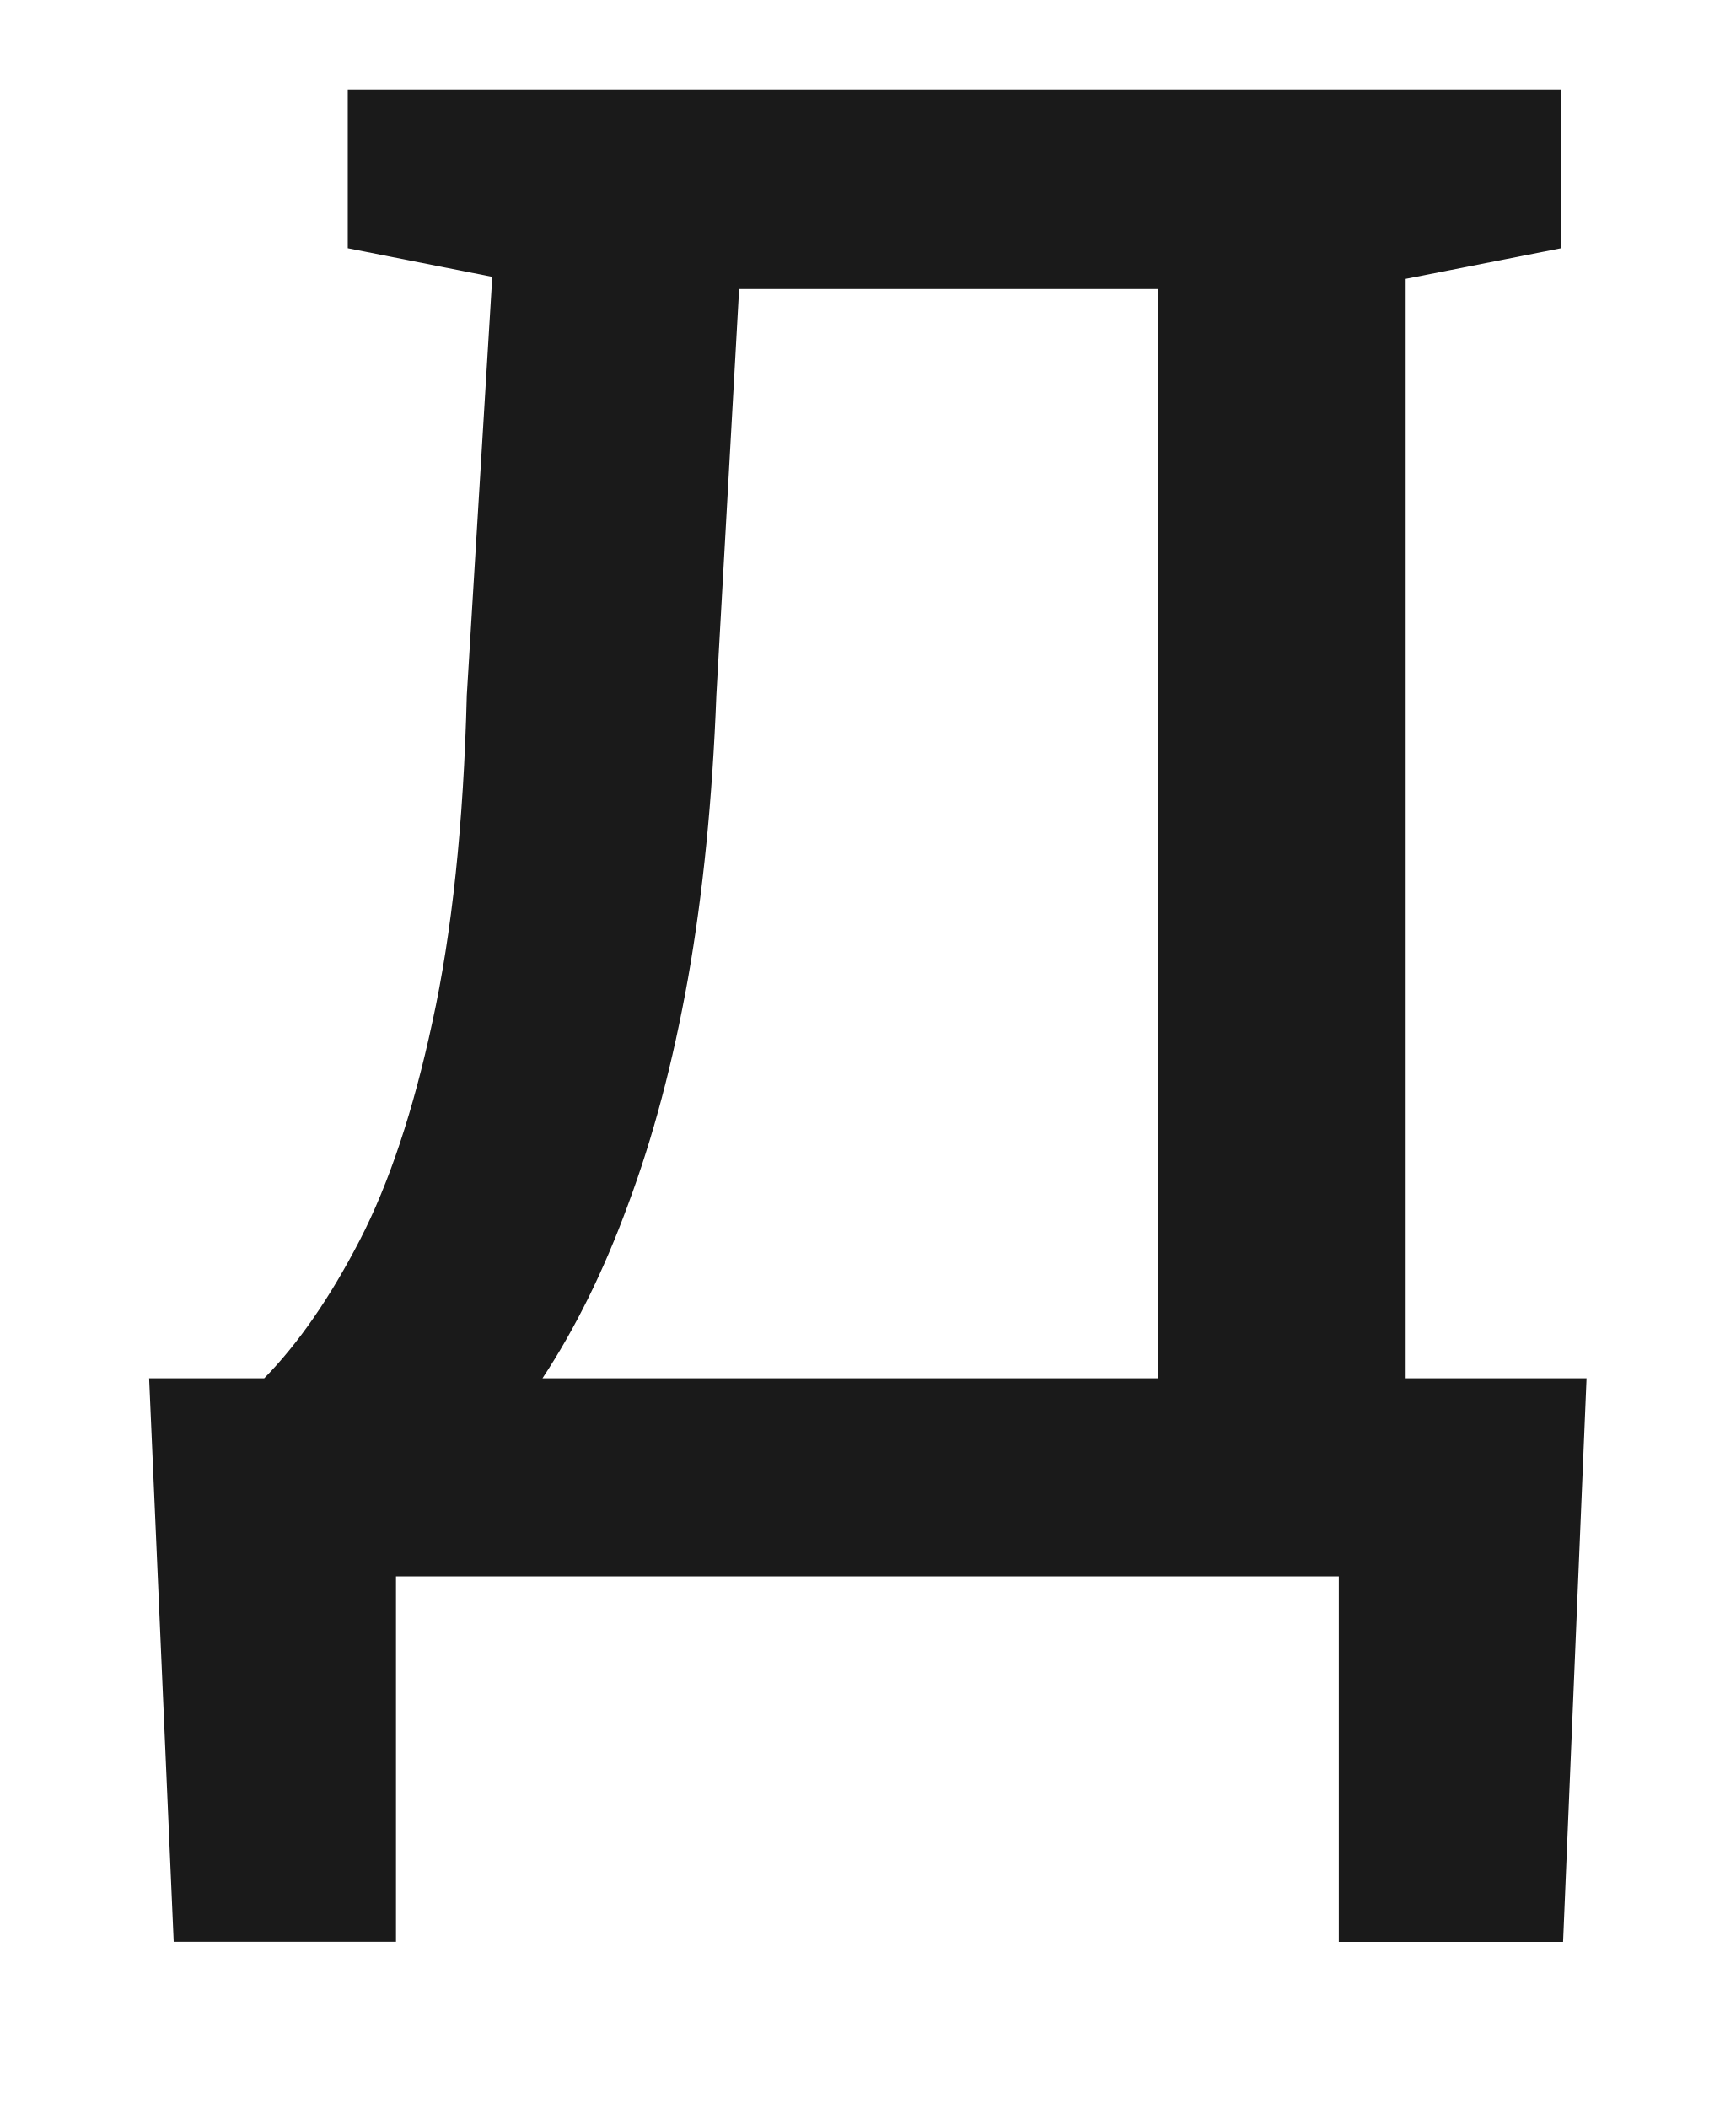
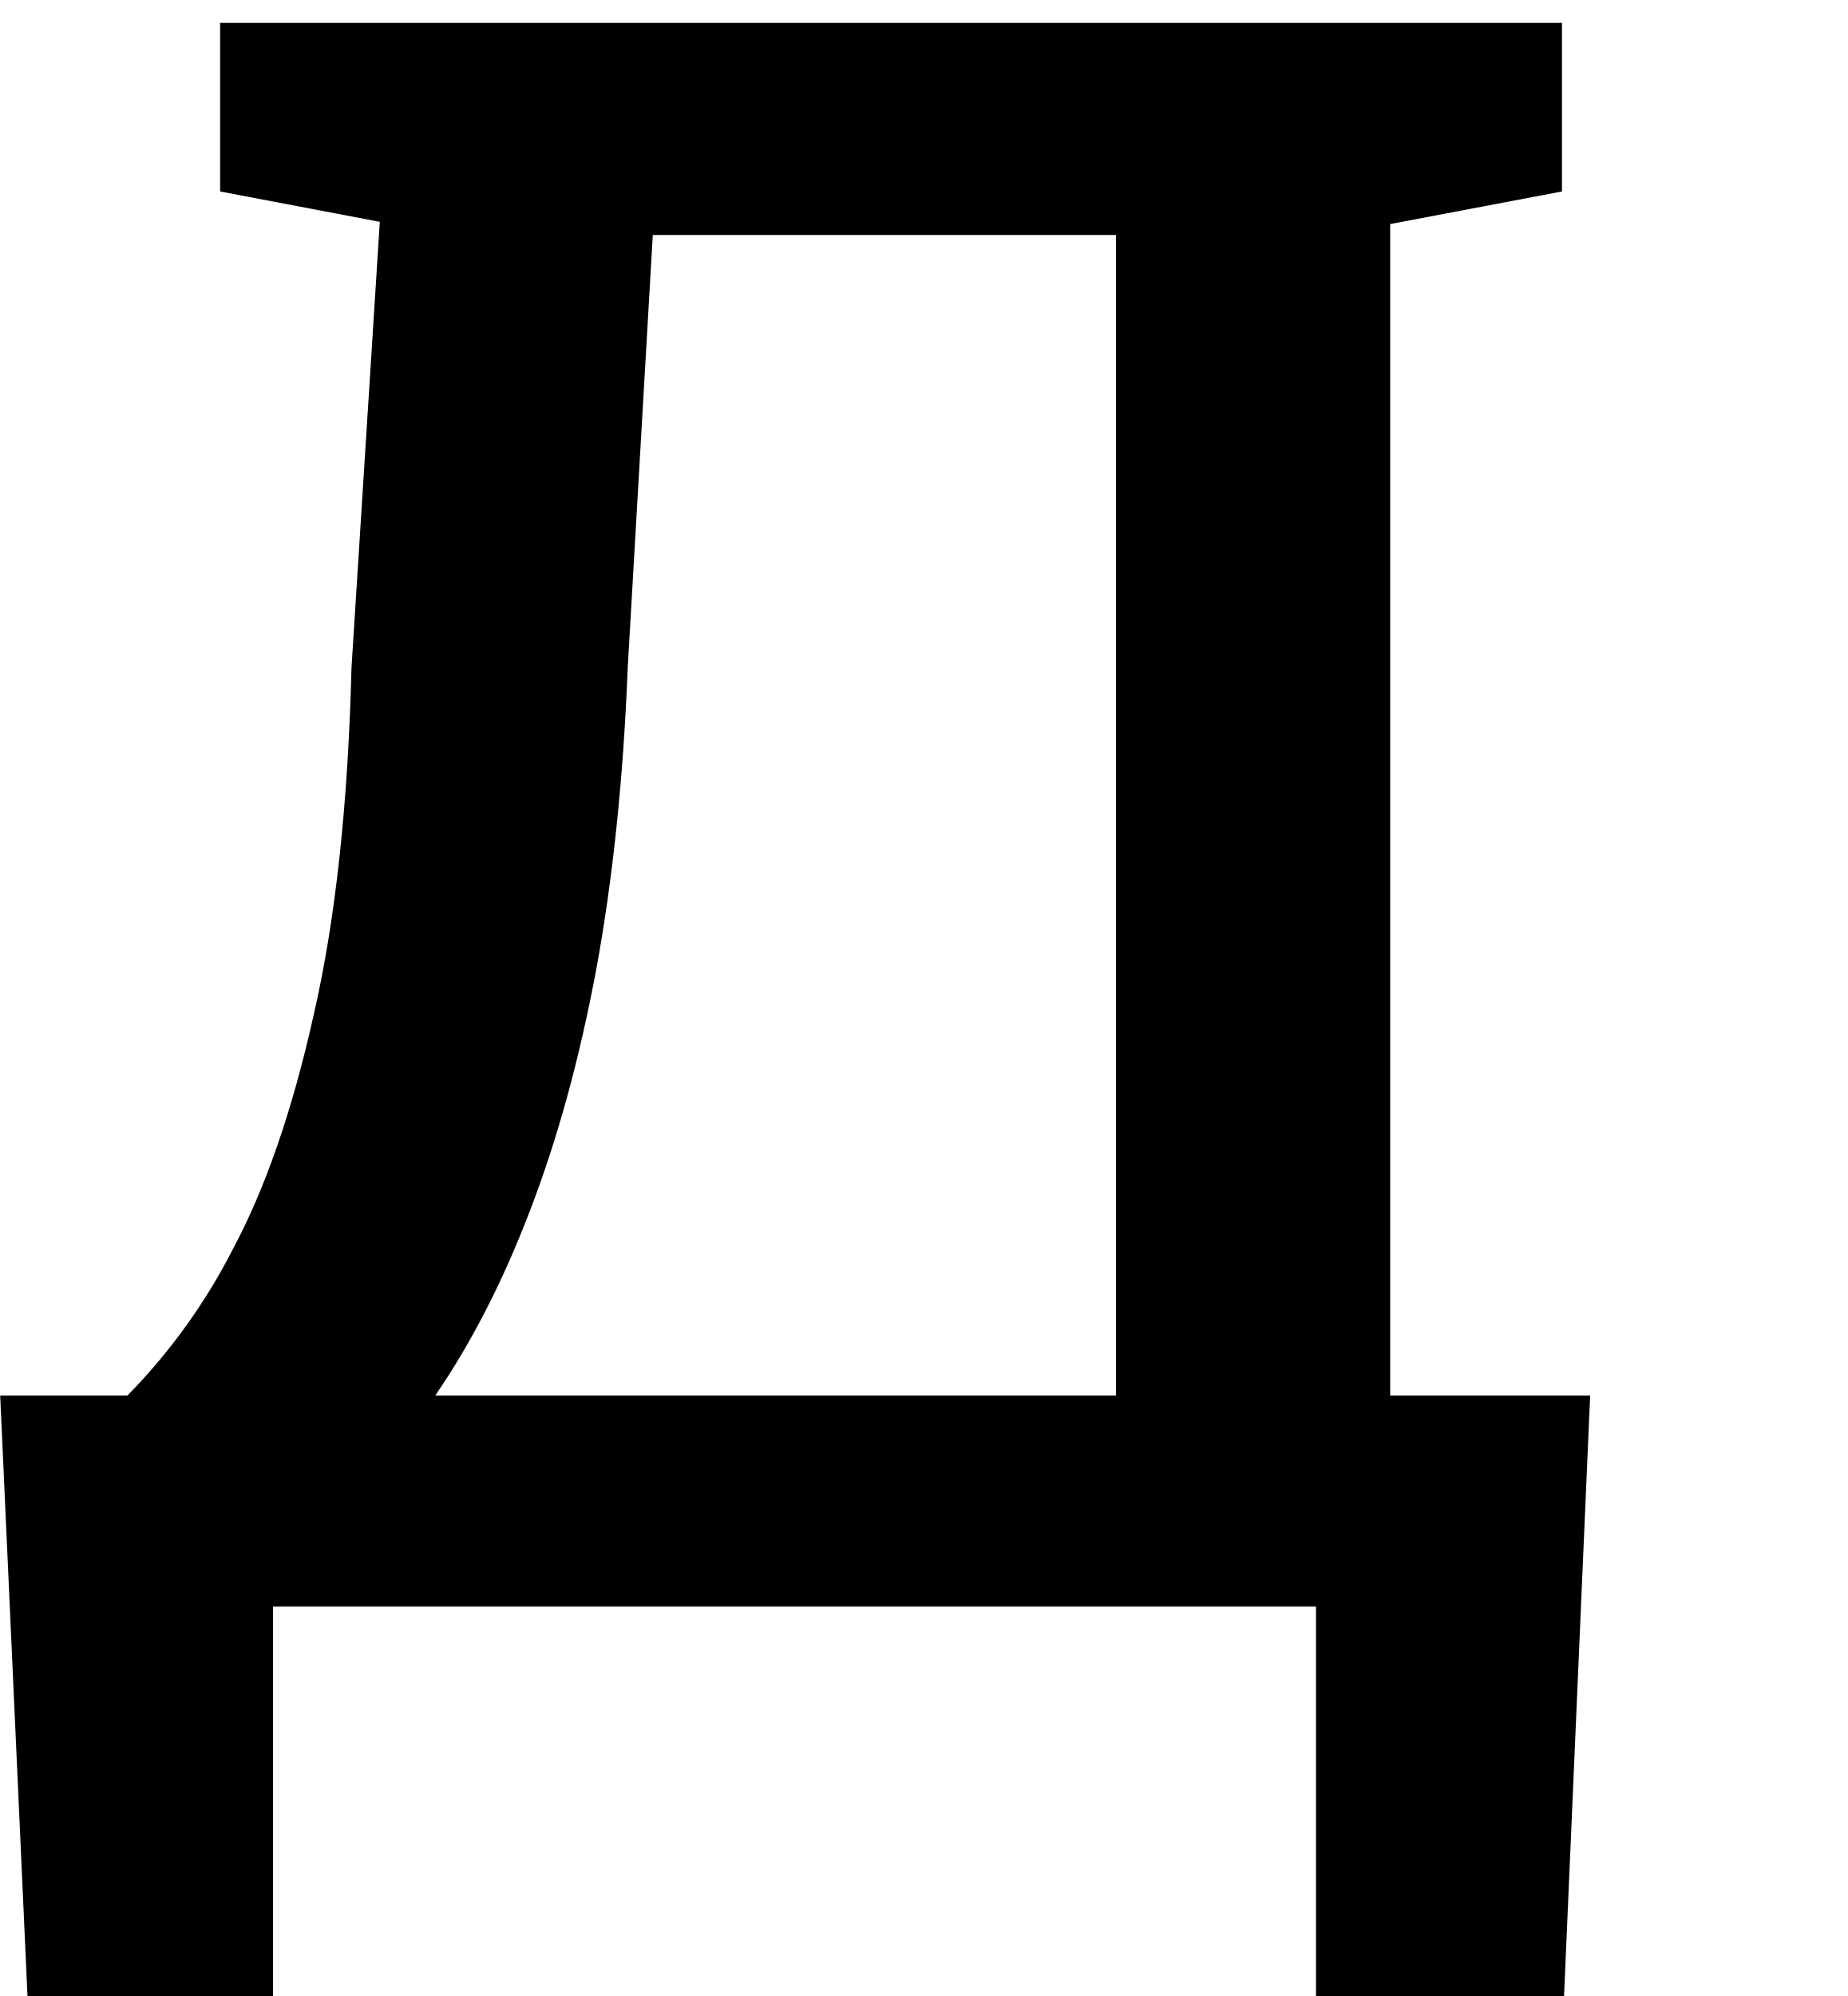
- <svg xmlns="http://www.w3.org/2000/svg" width="42" height="51" viewBox="0 0 11.113 13.494" version="1.1" id="svg1" xml:space="preserve">
-   <defs id="defs1" />
-   <g id="layer1">
-     <rect style="display:none;fill:#e77d00;fill-opacity:1;stroke:none;stroke-width:1.672;stroke-linecap:round;stroke-linejoin:round;paint-order:stroke markers fill" id="rect9" width="11.113" height="13.494" x="0" y="1.6666667e-07" rx="1.9073487e-07" ry="2.623" />
-     <g id="g1" transform="matrix(1.147737,0,0,1,-0.8208633,0)">
-       <path id="text5" style="font-style:normal;font-variant:normal;font-weight:500;font-stretch:normal;font-size:12.253px;font-family:'Roboto Slab';-inkscape-font-specification:'Roboto Slab, Medium';font-variant-ligatures:normal;font-variant-caps:normal;font-variant-numeric:normal;font-variant-east-asian:normal;display:none;fill:#1a1a1a;fill-opacity:1;stroke:none;stroke-width:1.023;stroke-linecap:round;stroke-linejoin:round;stroke-dasharray:none;stroke-opacity:1;paint-order:markers stroke fill" d="M 2.098,0.576 V 3.054 h 1.037 l 0.12,-1.216 h 1.607 V 8.891 L 3.99,9.087 V 10.094 h 3.126 V 9.087 L 6.244,8.891 V 1.838 H 7.851 l 0.12,1.216 h 1.042 V 0.576 Z" />
-       <path id="text21" style="font-size:12.258px;font-family:'Roboto Slab';-inkscape-font-specification:'Roboto Slab, Normal';font-variant-position:super;font-variant-caps:all-small-caps;display:none;fill:#1a1a1a;fill-opacity:1;stroke-width:1.628;stroke-linecap:round;stroke-linejoin:round;paint-order:stroke markers fill" d="m 8.937,0.455 c -0.343,0 -0.65,0.09 -0.922,0.269 C 7.744,0.9 7.439,1.222 7.1,1.689 L 5.322,4.251 H 4.472 V 1.641 L 5.393,1.461 V 0.534 H 2.012 V 1.461 L 2.964,1.641 V 8.147 L 2.012,8.327 V 9.249 H 5.393 V 8.327 L 4.472,8.147 V 5.585 h 1.065 l 1.927,2.64 0.018,0.024 -0.569,0.078 V 9.249 H 10.116 V 8.327 L 9.242,8.177 6.627,4.67 8.201,2.491 C 8.401,2.223 8.576,2.04 8.728,1.94 8.879,1.836 9.043,1.785 9.218,1.785 c 0.076,0 0.15,0.008 0.222,0.024 0.076,0.012 0.161,0.028 0.257,0.048 L 9.937,0.749 C 9.793,0.657 9.641,0.585 9.482,0.534 9.326,0.482 9.145,0.455 8.937,0.455 Z" transform="scale(0.9162598,1.091393)" />
-       <path id="text1-6" style="font-style:normal;font-variant:normal;font-weight:500;font-stretch:normal;font-size:12.253px;font-family:'Roboto Slab';-inkscape-font-specification:'Roboto Slab, Medium';font-variant-ligatures:normal;font-variant-caps:normal;font-variant-numeric:normal;font-variant-east-asian:normal;display:inline;fill:#1a1a1a;fill-opacity:1;stroke:none;stroke-width:1.023;stroke-linecap:round;stroke-linejoin:round;stroke-dasharray:none;stroke-opacity:1;paint-order:markers stroke fill" d="M 2.655,0.576 V 1.589 L 3.461,1.772 3.319,4.451 c -0.018,0.823 -0.083,1.521 -0.192,2.091 -0.106,0.566 -0.241,1.033 -0.406,1.399 -0.165,0.366 -0.342,0.66 -0.532,0.882 h -0.642 l 0.137,3.607 h 1.24 V 10.091 H 8.183 v 2.34 H 9.434 L 9.565,8.823 H 8.556 V 1.785 L 9.423,1.589 V 0.576 Z m 2.183,1.274 h 2.336 V 8.823 H 3.741 C 3.924,8.505 4.083,8.135 4.218,7.712 4.357,7.285 4.469,6.802 4.553,6.262 4.637,5.717 4.689,5.114 4.711,4.451 Z" />
-       <path id="text4" style="font-style:normal;font-variant:normal;font-weight:500;font-stretch:normal;font-size:12.262px;font-family:'Roboto Slab';-inkscape-font-specification:'Roboto Slab, Medium';font-variant-ligatures:normal;font-variant-caps:normal;font-variant-numeric:normal;font-variant-east-asian:normal;display:none;fill:#1a1a1a;fill-opacity:1;stroke:none;stroke-width:1.023;stroke-linecap:round;stroke-linejoin:round;stroke-dasharray:none;stroke-opacity:1;paint-order:markers stroke fill" d="M 2.225,0.576 V 1.589 L 3.096,1.785 V 8.891 L 2.225,9.087 V 10.094 h 3.872 c 0.877,0 1.561,-0.231 2.051,-0.693 C 8.641,8.935 8.888,8.254 8.888,7.361 c 0,-0.37 -0.058,-0.71 -0.175,-1.02 C 8.599,6.028 8.433,5.762 8.213,5.544 7.994,5.326 7.723,5.176 7.402,5.093 7.771,4.927 8.06,4.674 8.268,4.334 8.477,3.99 8.581,3.603 8.581,3.171 8.581,2.308 8.328,1.661 7.824,1.23 7.323,0.794 6.625,0.576 5.729,0.576 H 3.096 Z M 4.479,1.851 h 1.25 c 0.483,0 0.848,0.115 1.097,0.346 0.249,0.227 0.373,0.578 0.373,1.053 0,0.423 -0.117,0.752 -0.351,0.987 -0.234,0.235 -0.555,0.353 -0.965,0.353 H 4.479 Z m 0,3.922 h 1.755 c 0.435,0 0.755,0.14 0.96,0.419 0.208,0.279 0.313,0.669 0.313,1.17 0,0.475 -0.122,0.839 -0.367,1.092 C 6.897,8.701 6.55,8.826 6.097,8.826 H 4.479 Z" />
-       <path id="text1-9" style="font-style:normal;font-variant:normal;font-weight:500;font-stretch:normal;font-size:12.253px;font-family:'Roboto Slab';-inkscape-font-specification:'Roboto Slab, Medium';font-variant-ligatures:normal;font-variant-caps:normal;font-variant-numeric:normal;font-variant-east-asian:normal;display:none;fill:#1a1a1a;fill-opacity:1;stroke:none;stroke-width:1.023;stroke-linecap:round;stroke-linejoin:round;stroke-dasharray:none;stroke-opacity:1;paint-order:markers stroke fill" d="M 4.901,0.576 2.257,8.989 1.676,9.087 V 10.094 H 4.216 V 9.087 L 3.639,8.963 4.073,7.466 H 7.045 L 7.468,8.963 6.897,9.087 V 10.094 H 9.436 V 9.087 L 8.855,8.989 6.244,0.576 Z M 5.548,2.426 h 0.033 l 0.071,0.255 1.037,3.523 H 4.435 L 5.471,2.694 Z" />
-       <path id="text1-8" style="font-style:normal;font-variant:normal;font-weight:500;font-stretch:normal;font-size:12.253px;font-family:'Roboto Slab';-inkscape-font-specification:'Roboto Slab, Medium';font-variant-ligatures:normal;font-variant-caps:normal;font-variant-numeric:normal;font-variant-east-asian:normal;display:none;fill:#1a1a1a;fill-opacity:1;stroke:none;stroke-width:1.023;stroke-linecap:round;stroke-linejoin:round;stroke-dasharray:none;stroke-opacity:1;paint-order:markers stroke fill" d="M 1.687,0.576 V 1.589 L 2.559,1.786 V 8.891 L 1.687,9.087 V 10.094 H 4.786 V 9.087 L 3.941,8.891 V 7.304 l 1.181,-1.471 1.923,3.163 v 0.007 L 6.338,9.087 V 10.094 H 9.425 V 9.087 L 8.663,8.924 6.02,4.715 8.389,1.766 9.141,1.589 V 0.576 H 6.162 V 1.589 l 0.707,0.085 -0.017,0.026 -2.912,3.688 V 1.786 L 4.786,1.589 V 0.576 Z" />
-       <path d="m 5.389,0.439 c -0.53,0 -1.009,0.12 -1.437,0.36 C 3.524,1.034 3.159,1.37 2.855,1.805 2.552,2.237 2.318,2.746 2.153,3.335 1.989,3.923 1.907,4.566 1.907,5.263 v 0.144 c 0,0.702 0.082,1.347 0.246,1.935 0.165,0.588 0.399,1.098 0.702,1.529 0.307,0.431 0.674,0.767 1.102,1.007 0.428,0.235 0.907,0.353 1.437,0.353 0.165,0 0.329,-0.016 0.494,-0.046 0.168,-0.026 0.331,-0.065 0.488,-0.117 L 8.493,11.832 9.206,10.662 7.55,9.375 C 8.007,8.943 8.343,8.386 8.559,7.702 8.778,7.013 8.888,6.248 8.888,5.407 V 5.263 c 0,-0.697 -0.08,-1.34 -0.241,-1.928 C 8.486,2.746 8.254,2.237 7.95,1.805 7.647,1.37 7.279,1.034 6.848,0.799 6.416,0.559 5.93,0.439 5.389,0.439 Z m 0,1.314 c 0.479,0 0.876,0.148 1.19,0.445 0.314,0.296 0.548,0.706 0.702,1.229 0.154,0.523 0.23,1.131 0.23,1.824 v 0.157 c 0,0.702 -0.077,1.316 -0.23,1.843 -0.154,0.527 -0.387,0.939 -0.702,1.235 -0.311,0.292 -0.705,0.438 -1.184,0.438 -0.461,0 -0.848,-0.146 -1.163,-0.438 C 3.918,8.189 3.682,7.778 3.525,7.25 3.367,6.719 3.288,6.104 3.288,5.407 V 5.25 c 0,-0.693 0.079,-1.301 0.236,-1.824 0.161,-0.523 0.397,-0.932 0.707,-1.229 0.311,-0.296 0.696,-0.445 1.157,-0.445 z" style="font-weight:500;font-size:12.253px;font-family:'Roboto Slab';-inkscape-font-specification:'Roboto Slab, Medium';display:none;fill:#1a1a1a;stroke-width:1.023;stroke-linecap:round;stroke-linejoin:round;paint-order:markers stroke fill" id="path2" />
-       <path id="text1-7" style="font-style:normal;font-variant:normal;font-weight:500;font-stretch:normal;font-size:12.253px;font-family:'Roboto Slab';-inkscape-font-specification:'Roboto Slab, Medium';font-variant-ligatures:normal;font-variant-caps:normal;font-variant-numeric:normal;font-variant-east-asian:normal;display:none;fill:#1a1a1a;fill-opacity:1;stroke:none;stroke-width:1.023;stroke-linecap:round;stroke-linejoin:round;stroke-dasharray:none;stroke-opacity:1;paint-order:markers stroke fill" d="M 5.246,0.576 V 1.596 l 1.07,0.19 v 5.517 c 0,0.34 -0.048,0.632 -0.143,0.876 C 6.078,8.423 5.941,8.61 5.762,8.741 5.583,8.872 5.367,8.937 5.115,8.937 4.734,8.937 4.437,8.804 4.221,8.538 4.005,8.268 3.887,7.817 3.865,7.185 H 2.554 L 2.543,7.224 c 0.022,0.676 0.148,1.238 0.378,1.687 0.234,0.445 0.547,0.776 0.938,0.994 0.395,0.218 0.847,0.327 1.355,0.327 0.537,0 0.989,-0.119 1.354,-0.359 C 6.938,9.632 7.217,9.292 7.408,8.852 7.598,8.412 7.692,7.896 7.692,7.303 V 1.786 L 8.57,1.589 V 0.576 Z" />
-       <g id="g24" style="display:none">
-         <path id="path8" style="font-style:normal;font-variant:normal;font-weight:500;font-stretch:normal;font-size:12.262px;font-family:'Roboto Slab';-inkscape-font-specification:'Roboto Slab, Medium';font-variant-ligatures:normal;font-variant-caps:normal;font-variant-numeric:normal;font-variant-east-asian:normal;display:inline;fill:#1a1a1a;fill-opacity:1;stroke:none;stroke-width:1.023;stroke-linecap:round;stroke-linejoin:round;stroke-dasharray:none;stroke-opacity:1;paint-order:markers stroke fill" d="m 7.461,0.439 c -0.812,0 -1.453,0.327 -1.925,0.98 -0.472,0.654 -0.707,1.599 -0.707,2.837 v 2.164 c 0,1.238 0.236,2.183 0.707,2.837 0.475,0.649 1.12,0.974 1.936,0.974 0.808,0 1.448,-0.325 1.919,-0.974 0.472,-0.649 0.707,-1.595 0.707,-2.837 v -2.164 c 0,-1.238 -0.237,-2.183 -0.713,-2.837 C 8.91,0.766 8.269,0.439 7.461,0.439 Z m 0,1.274 c 0.406,0 0.717,0.19 0.932,0.569 0.216,0.379 0.323,0.961 0.323,1.745 v 2.608 c 0,0.793 -0.106,1.379 -0.318,1.759 -0.212,0.379 -0.521,0.569 -0.927,0.569 -0.413,0 -0.727,-0.19 -0.943,-0.569 -0.216,-0.379 -0.323,-0.965 -0.323,-1.759 V 4.027 c 0,-0.789 0.106,-1.37 0.318,-1.745 0.216,-0.379 0.528,-0.569 0.938,-0.569 z" />
-         <path style="font-style:normal;font-variant:normal;font-weight:500;font-stretch:normal;font-size:12.262px;font-family:'Roboto Slab';-inkscape-font-specification:'Roboto Slab, Medium';font-variant-ligatures:normal;font-variant-caps:normal;font-variant-numeric:normal;font-variant-east-asian:normal;display:inline;fill:#1a1a1a;fill-opacity:1;stroke:none;stroke-width:1.023;stroke-linecap:round;stroke-linejoin:round;stroke-dasharray:none;stroke-opacity:1;paint-order:markers stroke fill" d="M 3.695,0.576 0.997,1.204 v 0.967 L 2.318,2.158 V 8.891 L 1.019,9.087 V 10.094 H 4.995 V 9.087 L 3.695,8.891 Z" id="path20" />
-       </g>
-       <path id="text8" style="font-style:normal;font-variant:normal;font-weight:500;font-stretch:normal;font-size:12.262px;font-family:'Roboto Slab';-inkscape-font-specification:'Roboto Slab, Medium';font-variant-ligatures:normal;font-variant-caps:normal;font-variant-numeric:normal;font-variant-east-asian:normal;display:none;fill:#1a1a1a;fill-opacity:1;stroke:none;stroke-width:1.023;stroke-linecap:round;stroke-linejoin:round;stroke-dasharray:none;stroke-opacity:1;paint-order:markers stroke fill" d="m 5.491,0.439 c -0.49,0 -0.932,0.148 -1.327,0.444 C 3.772,1.175 3.463,1.578 3.236,2.093 3.01,2.603 2.896,3.185 2.896,3.838 c 0,0.684 0.099,1.272 0.296,1.765 0.201,0.488 0.482,0.863 0.844,1.124 0.366,0.257 0.794,0.386 1.284,0.386 0.314,0 0.599,-0.074 0.855,-0.222 C 6.432,6.743 6.642,6.527 6.807,6.244 l 0.017,0.098 C 6.816,7.248 6.671,7.913 6.39,8.335 6.108,8.754 5.723,8.963 5.233,8.963 c -0.26,0 -0.508,-0.026 -0.746,-0.079 C 4.249,8.828 4.017,8.743 3.79,8.63 L 3.615,9.839 c 0.241,0.131 0.508,0.229 0.801,0.294 0.292,0.065 0.577,0.098 0.855,0.098 0.585,0 1.097,-0.155 1.536,-0.464 C 7.249,9.453 7.595,8.991 7.843,8.381 8.092,7.767 8.216,7.015 8.216,6.126 V 4.204 C 8.216,3.394 8.103,2.709 7.876,2.152 7.649,1.589 7.332,1.165 6.922,0.877 6.516,0.585 6.039,0.439 5.491,0.439 Z m 0.017,1.275 c 0.42,0 0.746,0.196 0.976,0.588 0.234,0.388 0.351,0.961 0.351,1.719 V 5.035 C 6.717,5.287 6.547,5.492 6.324,5.649 6.101,5.802 5.834,5.877 5.523,5.877 5.256,5.877 5.03,5.795 4.843,5.629 4.657,5.459 4.516,5.222 4.421,4.917 4.326,4.607 4.278,4.248 4.278,3.838 c 0,-0.405 0.053,-0.767 0.159,-1.085 C 4.547,2.431 4.693,2.178 4.876,1.995 5.063,1.808 5.273,1.714 5.507,1.714 Z" />
-       <path id="text9" style="font-style:normal;font-variant:normal;font-weight:500;font-stretch:normal;font-size:12.262px;font-family:'Roboto Slab';-inkscape-font-specification:'Roboto Slab, Medium';font-variant-ligatures:normal;font-variant-caps:normal;font-variant-numeric:normal;font-variant-east-asian:normal;display:none;fill:#1a1a1a;fill-opacity:1;stroke:none;stroke-width:1.023;stroke-linecap:round;stroke-linejoin:round;stroke-dasharray:none;stroke-opacity:1;paint-order:markers stroke fill" d="m 5.554,0.439 c -0.49,0 -0.922,0.105 -1.294,0.314 C 3.89,0.958 3.603,1.256 3.398,1.648 3.193,2.04 3.091,2.52 3.091,3.086 c 0,0.484 0.108,0.911 0.323,1.281 0.216,0.366 0.515,0.647 0.899,0.843 C 3.875,5.416 3.528,5.718 3.272,6.119 3.016,6.516 2.888,6.978 2.888,7.505 c 0,0.584 0.111,1.081 0.334,1.49 0.227,0.405 0.541,0.713 0.944,0.922 0.402,0.209 0.868,0.314 1.398,0.314 0.526,0 0.989,-0.105 1.388,-0.314 C 7.354,9.708 7.667,9.401 7.89,8.996 8.113,8.586 8.224,8.089 8.224,7.505 8.224,6.982 8.095,6.52 7.835,6.119 7.579,5.718 7.232,5.416 6.793,5.211 7.173,5.015 7.475,4.734 7.698,4.368 7.921,3.997 8.033,3.57 8.033,3.086 8.033,2.52 7.926,2.04 7.714,1.648 7.506,1.256 7.215,0.958 6.842,0.753 6.473,0.544 6.044,0.439 5.554,0.439 Z m 0,1.275 c 0.219,0 0.409,0.061 0.57,0.183 0.165,0.122 0.293,0.29 0.384,0.503 0.095,0.214 0.143,0.462 0.143,0.745 0,0.288 -0.046,0.538 -0.137,0.752 C 6.422,4.111 6.296,4.276 6.135,4.394 5.974,4.507 5.784,4.564 5.565,4.564 5.228,4.564 4.961,4.435 4.764,4.178 4.57,3.921 4.473,3.577 4.473,3.145 4.473,2.71 4.57,2.363 4.764,2.106 4.961,1.845 5.225,1.714 5.554,1.714 Z m 0,4.131 c 0.252,0 0.475,0.066 0.669,0.196 0.197,0.131 0.351,0.316 0.461,0.556 0.11,0.235 0.164,0.51 0.164,0.824 0,0.314 -0.053,0.586 -0.159,0.817 C 6.583,8.469 6.433,8.647 6.239,8.773 6.045,8.9 5.82,8.963 5.565,8.963 5.173,8.963 4.859,8.826 4.621,8.551 4.387,8.277 4.27,7.9 4.27,7.421 c 0,-0.314 0.055,-0.588 0.165,-0.824 C 4.545,6.357 4.694,6.172 4.884,6.041 5.078,5.911 5.301,5.845 5.554,5.845 Z" />
-       <path id="text10" style="font-style:normal;font-variant:normal;font-weight:500;font-stretch:normal;font-size:12.262px;font-family:'Roboto Slab';-inkscape-font-specification:'Roboto Slab, Medium';font-variant-ligatures:normal;font-variant-caps:normal;font-variant-numeric:normal;font-variant-east-asian:normal;display:none;fill:#1a1a1a;fill-opacity:1;stroke:none;stroke-width:1.023;stroke-linecap:round;stroke-linejoin:round;stroke-dasharray:none;stroke-opacity:1;paint-order:markers stroke fill" d="M 2.787,0.576 V 2.858 H 3.889 L 3.96,1.851 H 6.993 C 6.5,2.544 6.077,3.267 5.726,4.021 5.379,4.77 5.095,5.564 4.876,6.4 4.657,7.237 4.501,8.137 4.41,9.1 L 4.328,10.094 H 5.71 L 5.792,9.1 C 5.865,8.359 5.955,7.683 6.061,7.073 6.167,6.459 6.31,5.875 6.489,5.321 6.672,4.764 6.911,4.206 7.207,3.648 7.503,3.086 7.876,2.487 8.326,1.851 V 0.576 Z" />
-       <path id="text11" style="font-style:normal;font-variant:normal;font-weight:500;font-stretch:normal;font-size:12.262px;font-family:'Roboto Slab';-inkscape-font-specification:'Roboto Slab, Medium';font-variant-ligatures:normal;font-variant-caps:normal;font-variant-numeric:normal;font-variant-east-asian:normal;display:none;fill:#1a1a1a;fill-opacity:1;stroke:none;stroke-width:1.023;stroke-linecap:round;stroke-linejoin:round;stroke-dasharray:none;stroke-opacity:1;paint-order:markers stroke fill" d="m 5.965,0.439 c -0.607,0 -1.144,0.172 -1.612,0.516 C 3.888,1.3 3.523,1.801 3.256,2.459 2.992,3.113 2.861,3.912 2.861,4.858 V 6.361 c 0,0.815 0.119,1.512 0.357,2.092 0.238,0.575 0.567,1.015 0.987,1.32 0.42,0.305 0.901,0.458 1.442,0.458 0.519,0 0.975,-0.142 1.366,-0.425 0.391,-0.288 0.694,-0.682 0.91,-1.183 0.219,-0.501 0.329,-1.074 0.329,-1.719 0,-0.61 -0.093,-1.155 -0.28,-1.634 C 7.786,4.79 7.519,4.415 7.172,4.145 6.824,3.871 6.413,3.733 5.938,3.733 c -0.34,0 -0.653,0.066 -0.938,0.196 C 4.718,4.061 4.482,4.237 4.292,4.459 L 4.27,4.426 C 4.285,3.533 4.441,2.862 4.737,2.413 5.033,1.96 5.451,1.734 5.992,1.734 c 0.241,0 0.466,0.03 0.674,0.091 0.208,0.057 0.406,0.131 0.592,0.222 L 7.511,0.838 C 7.288,0.712 7.047,0.613 6.788,0.543 6.528,0.474 6.254,0.439 5.965,0.439 Z M 5.543,4.976 c 0.42,0 0.746,0.179 0.976,0.536 0.234,0.357 0.351,0.817 0.351,1.379 0,0.388 -0.051,0.739 -0.153,1.053 C 6.618,8.257 6.476,8.506 6.294,8.689 6.111,8.872 5.89,8.963 5.63,8.963 5.221,8.963 4.885,8.745 4.621,8.309 4.362,7.874 4.232,7.25 4.232,6.44 V 5.753 C 4.316,5.592 4.422,5.455 4.55,5.342 4.678,5.224 4.826,5.134 4.994,5.073 5.162,5.008 5.345,4.976 5.543,4.976 Z" />
-       <path id="text12" style="font-style:normal;font-variant:normal;font-weight:500;font-stretch:normal;font-size:12.262px;font-family:'Roboto Slab';-inkscape-font-specification:'Roboto Slab, Medium';font-variant-ligatures:normal;font-variant-caps:normal;font-variant-numeric:normal;font-variant-east-asian:normal;display:none;fill:#1a1a1a;fill-opacity:1;stroke:none;stroke-width:1.023;stroke-linecap:round;stroke-linejoin:round;stroke-dasharray:none;stroke-opacity:1;paint-order:markers stroke fill" d="M 3.569,0.577 3.108,5.845 4.309,5.956 C 4.386,5.69 4.512,5.485 4.687,5.342 4.863,5.198 5.126,5.126 5.477,5.126 c 0.409,0 0.722,0.179 0.938,0.536 0.219,0.357 0.329,0.824 0.329,1.399 0,0.575 -0.106,1.037 -0.318,1.386 C 6.217,8.791 5.908,8.963 5.499,8.963 5.144,8.963 4.856,8.835 4.633,8.578 4.413,8.316 4.303,7.954 4.303,7.492 l -1.3,0.052 -0.011,0.039 c -0.011,0.558 0.093,1.035 0.312,1.431 0.223,0.397 0.527,0.7 0.911,0.909 0.384,0.205 0.811,0.307 1.283,0.307 0.567,0 1.044,-0.135 1.431,-0.405 C 7.321,9.552 7.618,9.177 7.819,8.702 8.02,8.222 8.12,7.671 8.12,7.048 8.12,6.381 8.025,5.808 7.835,5.329 7.649,4.849 7.376,4.481 7.018,4.224 6.66,3.967 6.229,3.843 5.724,3.851 5.552,3.856 5.391,3.88 5.241,3.923 5.092,3.967 4.952,4.026 4.824,4.1 4.696,4.17 4.582,4.25 4.479,4.342 L 4.72,1.943 h 2.249 l 0.126,0.68 H 8.005 V 0.577 Z" />
-       <path id="text13" style="font-style:normal;font-variant:normal;font-weight:500;font-stretch:normal;font-size:12.262px;font-family:'Roboto Slab';-inkscape-font-specification:'Roboto Slab, Medium';font-variant-ligatures:normal;font-variant-caps:normal;font-variant-numeric:normal;font-variant-east-asian:normal;display:none;fill:#1a1a1a;fill-opacity:1;stroke:none;stroke-width:1.023;stroke-linecap:round;stroke-linejoin:round;stroke-dasharray:none;stroke-opacity:1;paint-order:markers stroke fill" d="M 6.058,0.576 2.652,7.008 2.702,7.852 H 6.097 V 8.891 L 5.224,9.087 V 10.094 H 8.339 V 9.087 L 7.473,8.891 V 7.852 H 8.46 V 6.694 H 7.473 V 0.576 Z m 0.006,2.229 0.033,0.013 V 6.694 H 4.007 L 5.943,3.112 Z" />
-       <path id="text14" style="font-style:normal;font-variant:normal;font-weight:500;font-stretch:normal;font-size:12.262px;font-family:'Roboto Slab';-inkscape-font-specification:'Roboto Slab, Medium';font-variant-ligatures:normal;font-variant-caps:normal;font-variant-numeric:normal;font-variant-east-asian:normal;display:none;fill:#1a1a1a;fill-opacity:1;stroke:none;stroke-width:1.023;stroke-linecap:round;stroke-linejoin:round;stroke-dasharray:none;stroke-opacity:1;paint-order:markers stroke fill" d="m 5.516,0.439 c -0.501,0 -0.945,0.113 -1.333,0.34 C 3.796,1.006 3.494,1.317 3.278,1.714 3.066,2.106 2.965,2.548 2.976,3.04 l 0.011,0.039 h 1.338 c 0,-0.275 0.049,-0.514 0.148,-0.719 0.102,-0.205 0.243,-0.364 0.422,-0.477 0.183,-0.113 0.393,-0.17 0.631,-0.17 0.388,0 0.682,0.128 0.883,0.386 0.201,0.253 0.301,0.612 0.301,1.078 0,0.296 -0.042,0.554 -0.126,0.772 -0.08,0.214 -0.21,0.379 -0.389,0.497 -0.175,0.113 -0.404,0.17 -0.686,0.17 H 4.589 V 5.871 h 0.9 c 0.457,0 0.795,0.131 1.014,0.392 0.219,0.257 0.329,0.638 0.329,1.144 0,0.501 -0.117,0.887 -0.351,1.157 -0.23,0.266 -0.549,0.399 -0.954,0.399 -0.263,0 -0.492,-0.061 -0.686,-0.183 C 4.651,8.654 4.503,8.481 4.397,8.263 4.295,8.046 4.244,7.795 4.244,7.512 H 2.911 l -0.011,0.039 C 2.888,8.113 2.997,8.595 3.223,8.996 3.454,9.392 3.77,9.697 4.172,9.911 4.574,10.124 5.026,10.231 5.527,10.231 c 0.523,0 0.985,-0.111 1.388,-0.333 0.406,-0.227 0.724,-0.549 0.954,-0.967 0.23,-0.423 0.346,-0.922 0.346,-1.497 0,-0.51 -0.11,-0.961 -0.329,-1.353 -0.216,-0.392 -0.552,-0.682 -1.009,-0.869 0.406,-0.218 0.709,-0.512 0.91,-0.883 0.205,-0.37 0.307,-0.767 0.307,-1.19 0,-0.863 -0.234,-1.527 -0.702,-1.994 C 6.923,0.674 6.298,0.439 5.516,0.439 Z" />
-       <path id="text15" style="font-style:normal;font-variant:normal;font-weight:500;font-stretch:normal;font-size:12.262px;font-family:'Roboto Slab';-inkscape-font-specification:'Roboto Slab, Medium';font-variant-ligatures:normal;font-variant-caps:normal;font-variant-numeric:normal;font-variant-east-asian:normal;display:none;fill:#1a1a1a;fill-opacity:1;stroke:none;stroke-width:1.023;stroke-linecap:round;stroke-linejoin:round;stroke-dasharray:none;stroke-opacity:1;paint-order:markers stroke fill" d="m 5.485,0.439 c -0.552,0 -1.029,0.133 -1.431,0.398 C 3.655,1.099 3.35,1.457 3.138,1.91 2.926,2.359 2.825,2.864 2.836,3.426 l 0.011,0.039 h 1.338 c 0,-0.549 0.11,-0.976 0.329,-1.281 C 4.734,1.875 5.048,1.72 5.458,1.72 c 0.388,0 0.684,0.144 0.888,0.431 0.205,0.288 0.307,0.638 0.307,1.052 0,0.231 -0.033,0.46 -0.099,0.687 C 6.489,4.117 6.375,4.367 6.214,4.642 6.057,4.912 5.836,5.239 5.551,5.623 L 2.952,9.002 V 10.094 H 8.277 V 7.839 H 7.175 L 7.092,8.826 H 4.701 L 4.69,8.793 6.472,6.499 C 6.823,6.05 7.114,5.642 7.345,5.276 7.579,4.91 7.752,4.557 7.866,4.217 7.983,3.877 8.041,3.527 8.041,3.165 8.041,2.629 7.936,2.156 7.728,1.746 7.523,1.337 7.231,1.016 6.851,0.785 6.47,0.554 6.015,0.439 5.485,0.439 Z" />
-     </g>
-   </g>
+ <svg xmlns="http://www.w3.org/2000/svg" width="40.932" height="44.208" viewBox="0 0 10.83 11.697">
+   <path d="M1.29.134v.988l.936.178-.166 2.614q-.03 1.205-.223 2.04-.185.828-.471 1.364a3.5 3.5 0 0 1-.619.86H.001l.16 3.519H1.6V9.415h6.113v2.282h1.454l.153-3.519H8.148V1.313l1.007-.191V.134Zm2.536 1.243h2.715v6.801h-3.99q.319-.465.555-1.083.241-.625.389-1.416.146-.796.184-1.765Z" style="font-size:250.698px;font-family:&quot;Roboto Slab&quot;,sans-serif;dominant-baseline:central;display:inline;fill:#000;stroke-width:.003" />
</svg>
